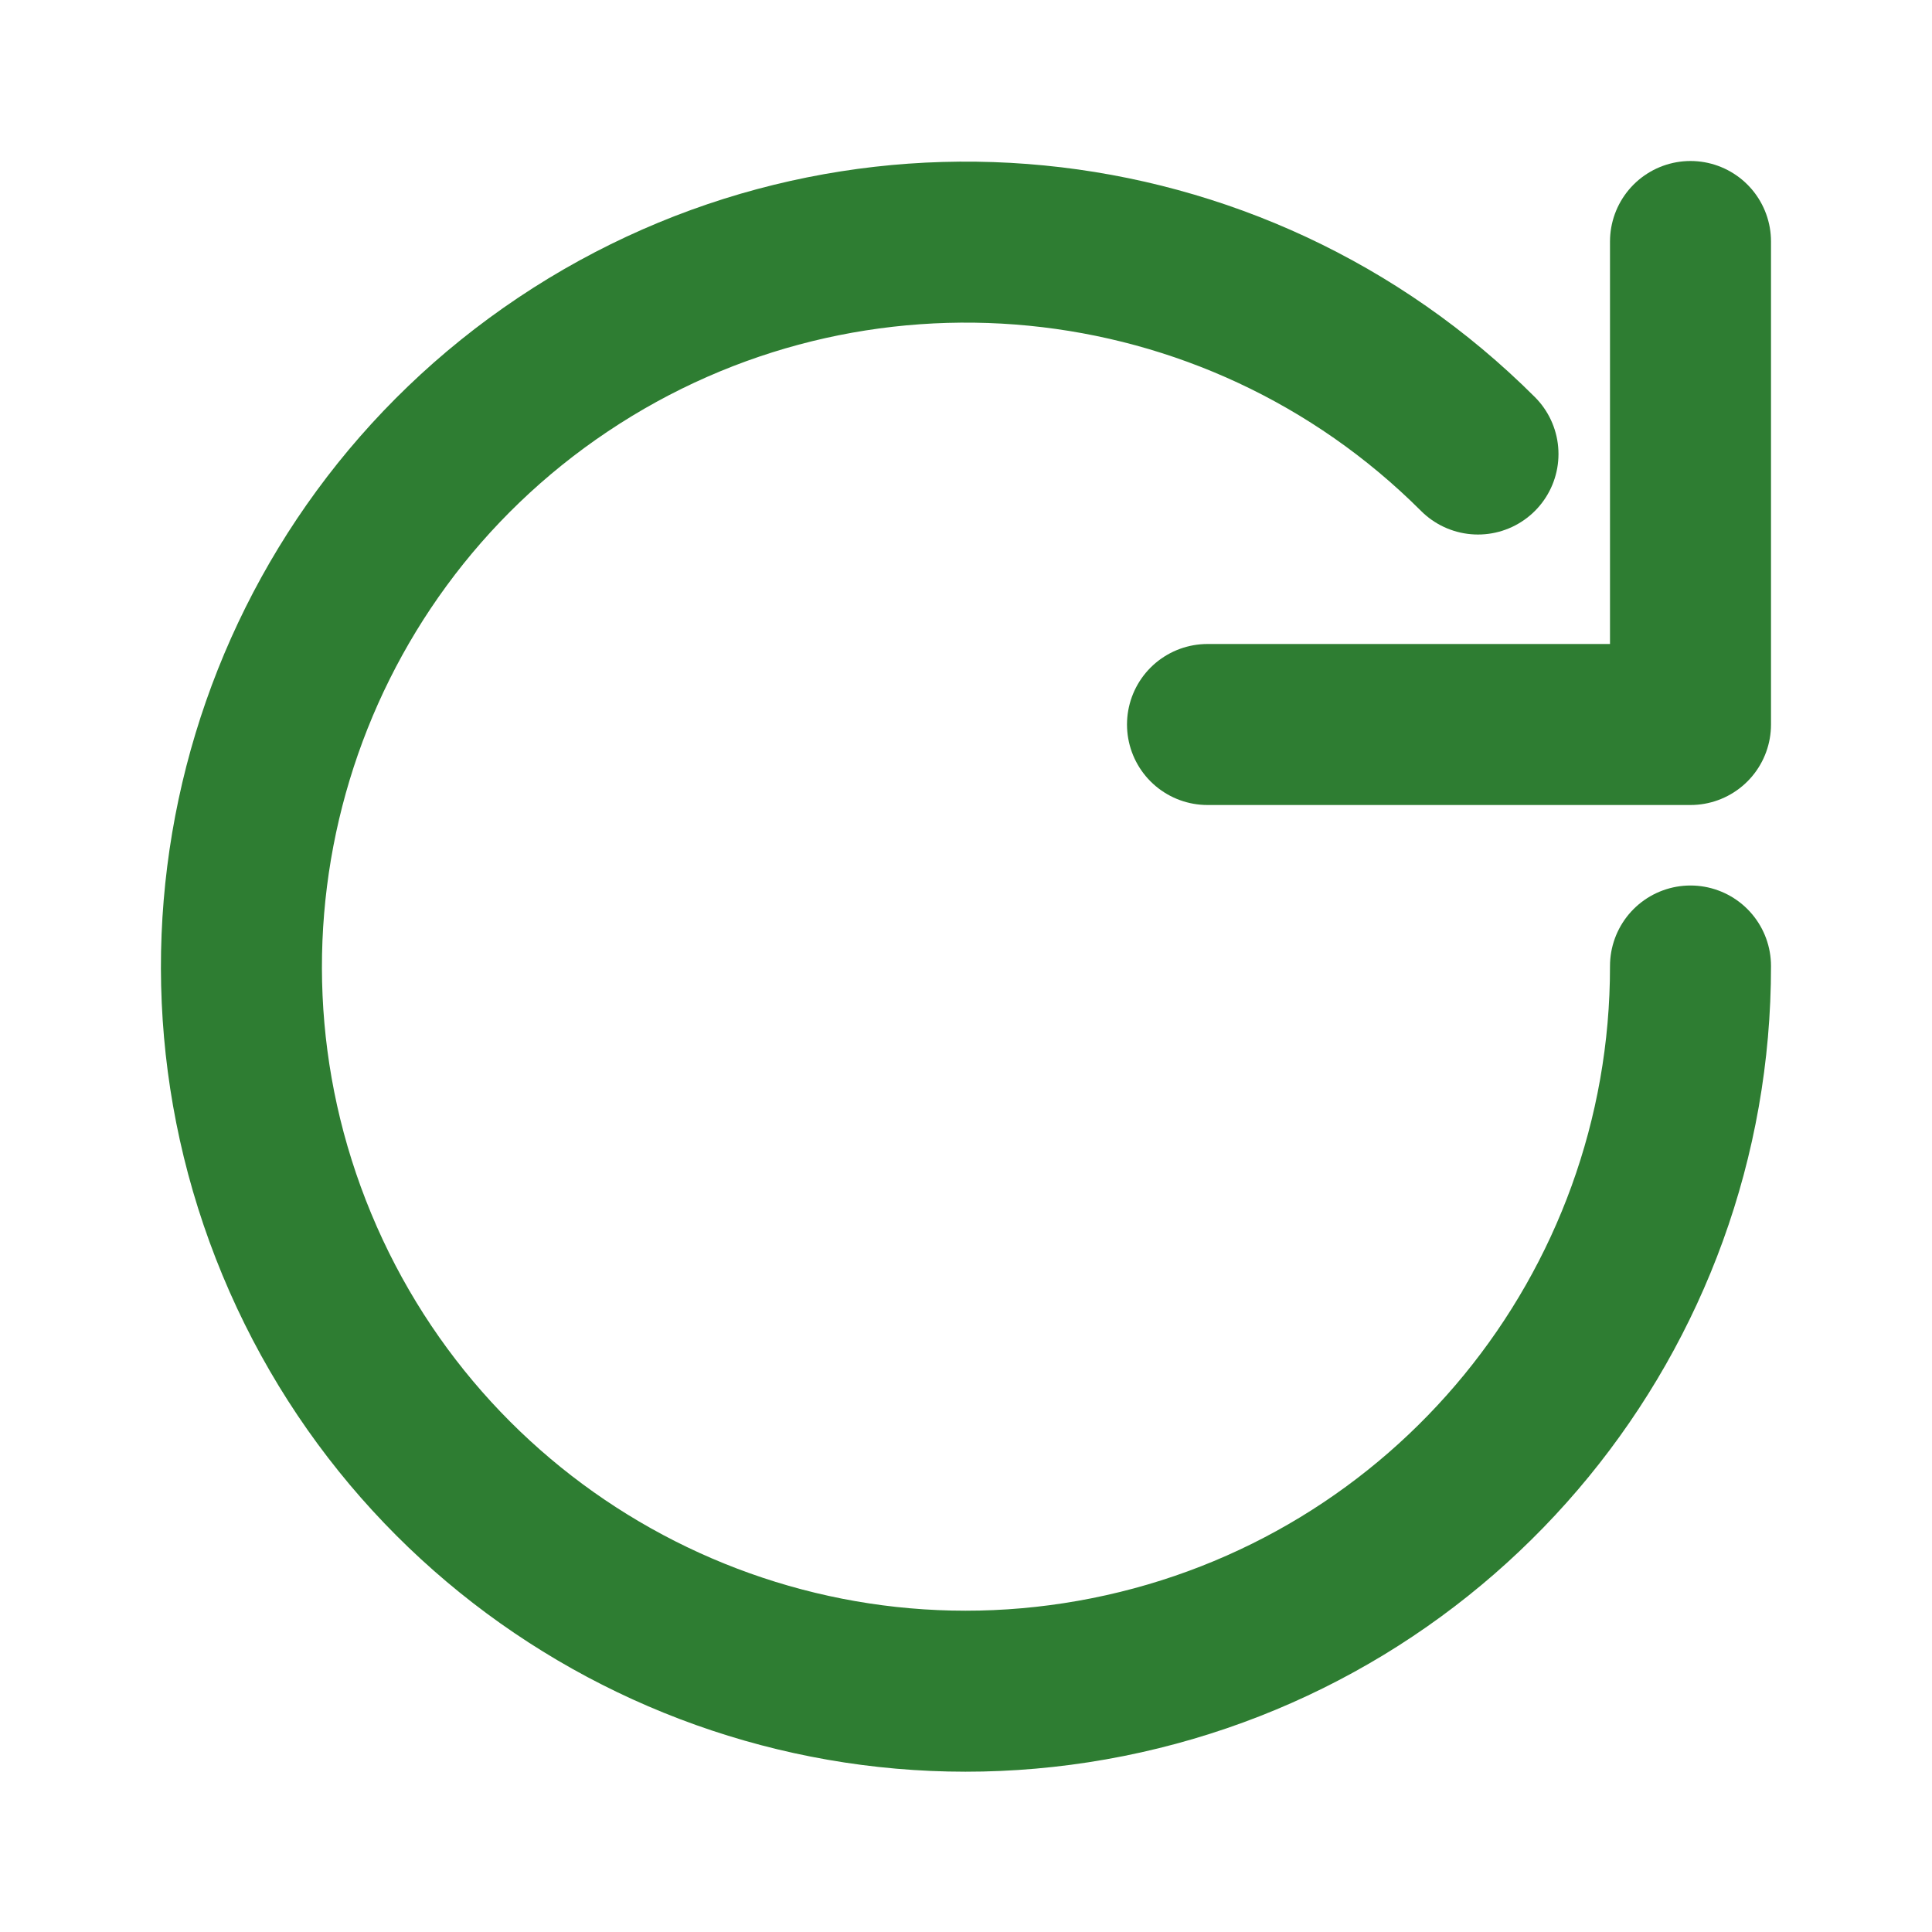
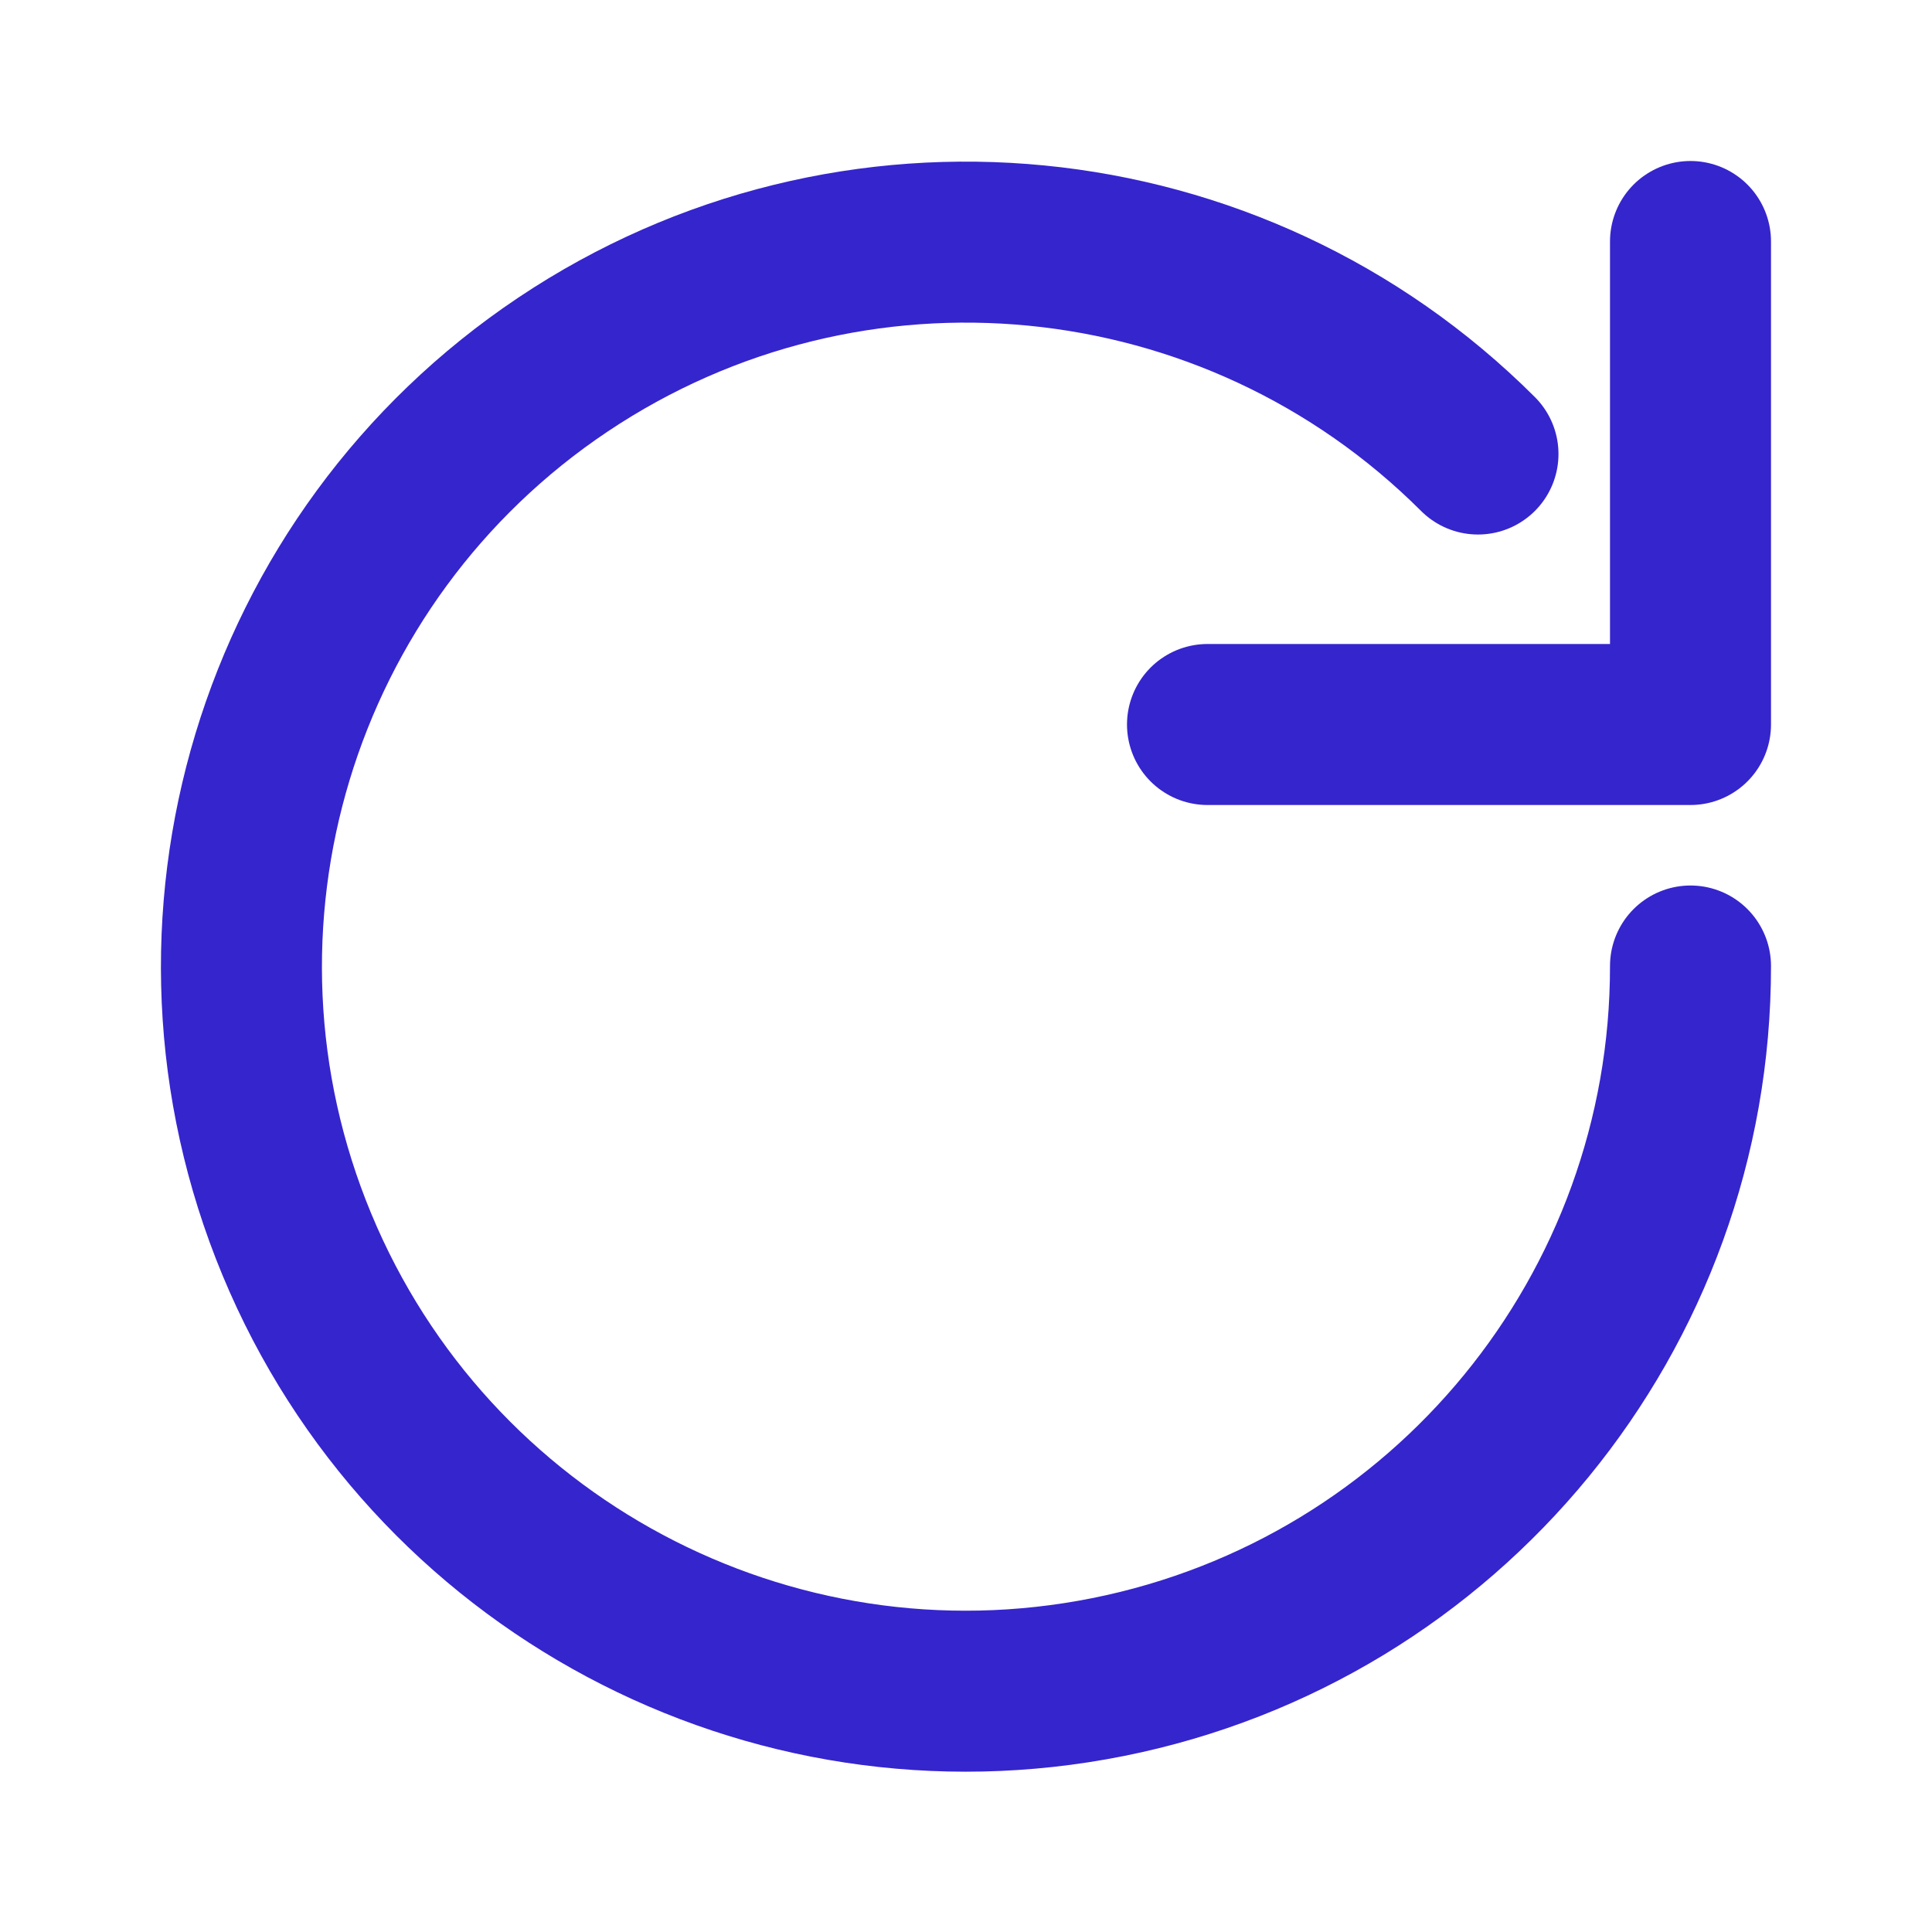
- <svg xmlns="http://www.w3.org/2000/svg" width="24" height="24" viewBox="0 0 24 24" fill="none" stroke="#2E7D32" stroke-width="2" stroke-linecap="round" stroke-linejoin="round">
+ <svg xmlns="http://www.w3.org/2000/svg" width="24" height="24" viewBox="0 0 24 24" fill="none" stroke="#3525CD" stroke-width="2" stroke-linecap="round" stroke-linejoin="round">
  <path d="M21 12a9 9 0 1 1-2.64-6.36" />
  <polyline points="21,3 21,9 15,9" />
</svg>
